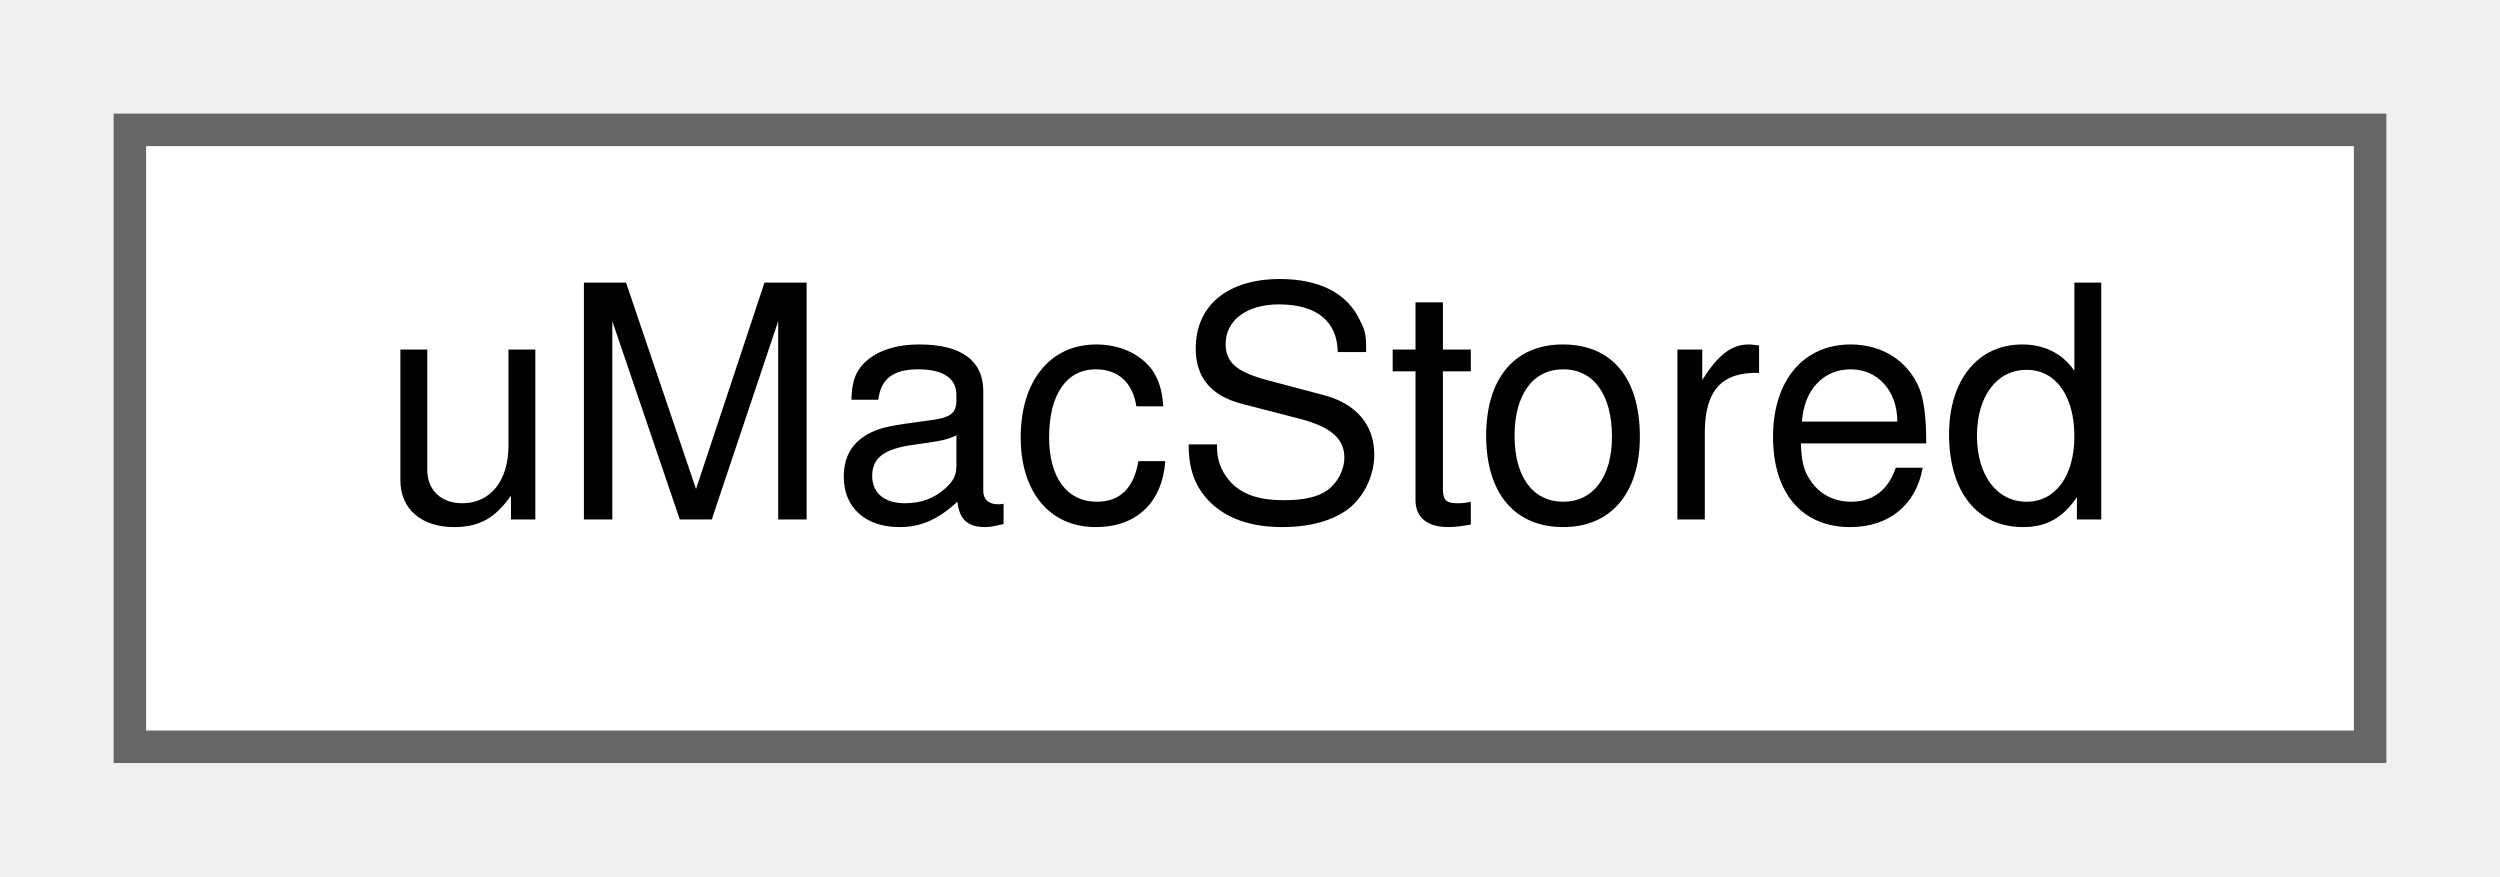
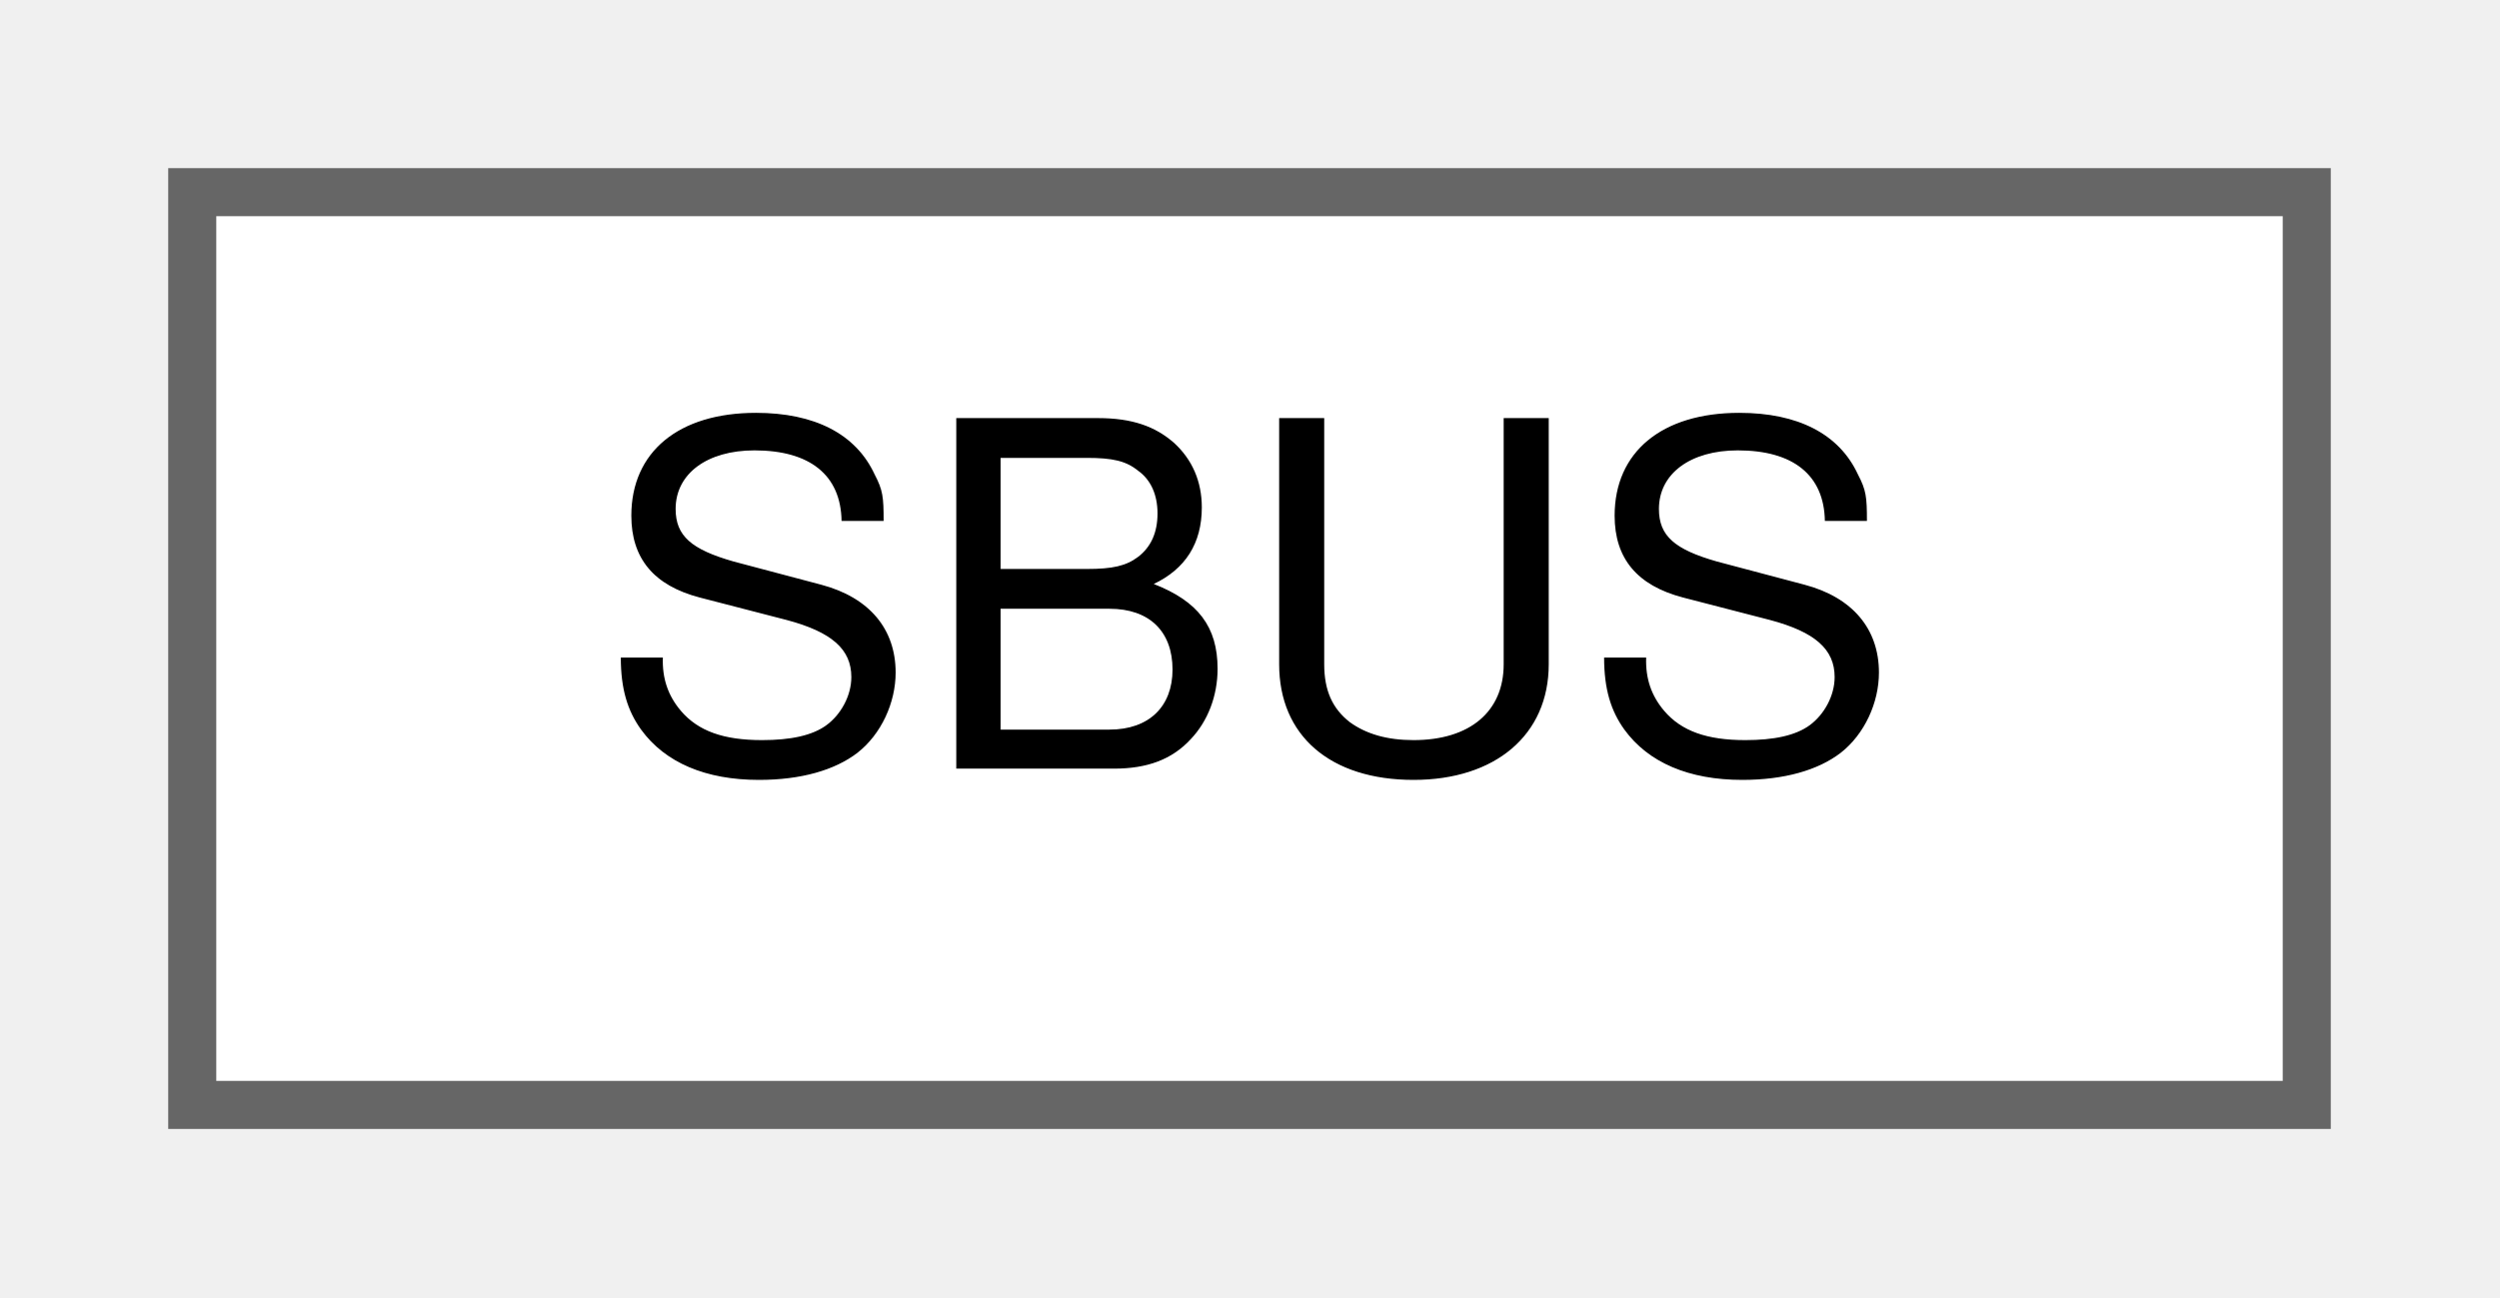
- <svg xmlns="http://www.w3.org/2000/svg" xmlns:xlink="http://www.w3.org/1999/xlink" width="77pt" height="27pt" viewBox="0.00 0.00 77.00 27.00">
+ <svg xmlns="http://www.w3.org/2000/svg" xmlns:xlink="http://www.w3.org/1999/xlink" width="52pt" height="27pt" viewBox="0.00 0.00 52.00 27.00">
  <g id="graph0" class="graph" transform="scale(1 1) rotate(0) translate(4 23)">
    <g id="node1" class="node">
      <g id="a_node1">
-         <a xlink:href="unionuMacStored.html" target="_top" xlink:title=" ">
-           <polygon fill="white" stroke="#666666" points="69,-19 0,-19 0,0 69,0 69,-19" />
-           <text text-anchor="middle" x="34.5" y="-7" font-family="Helvetica,sans-Serif" font-size="10.00">uMacStored</text>
+         <a xlink:href="classSBUS.html" target="_top" xlink:title=" ">
+           <polygon fill="white" stroke="#666666" points="44,-19 0,-19 0,0 44,0 44,-19" />
+           <text text-anchor="middle" x="22" y="-7" font-family="Helvetica,sans-Serif" font-size="10.00">SBUS</text>
        </a>
      </g>
    </g>
  </g>
</svg>
